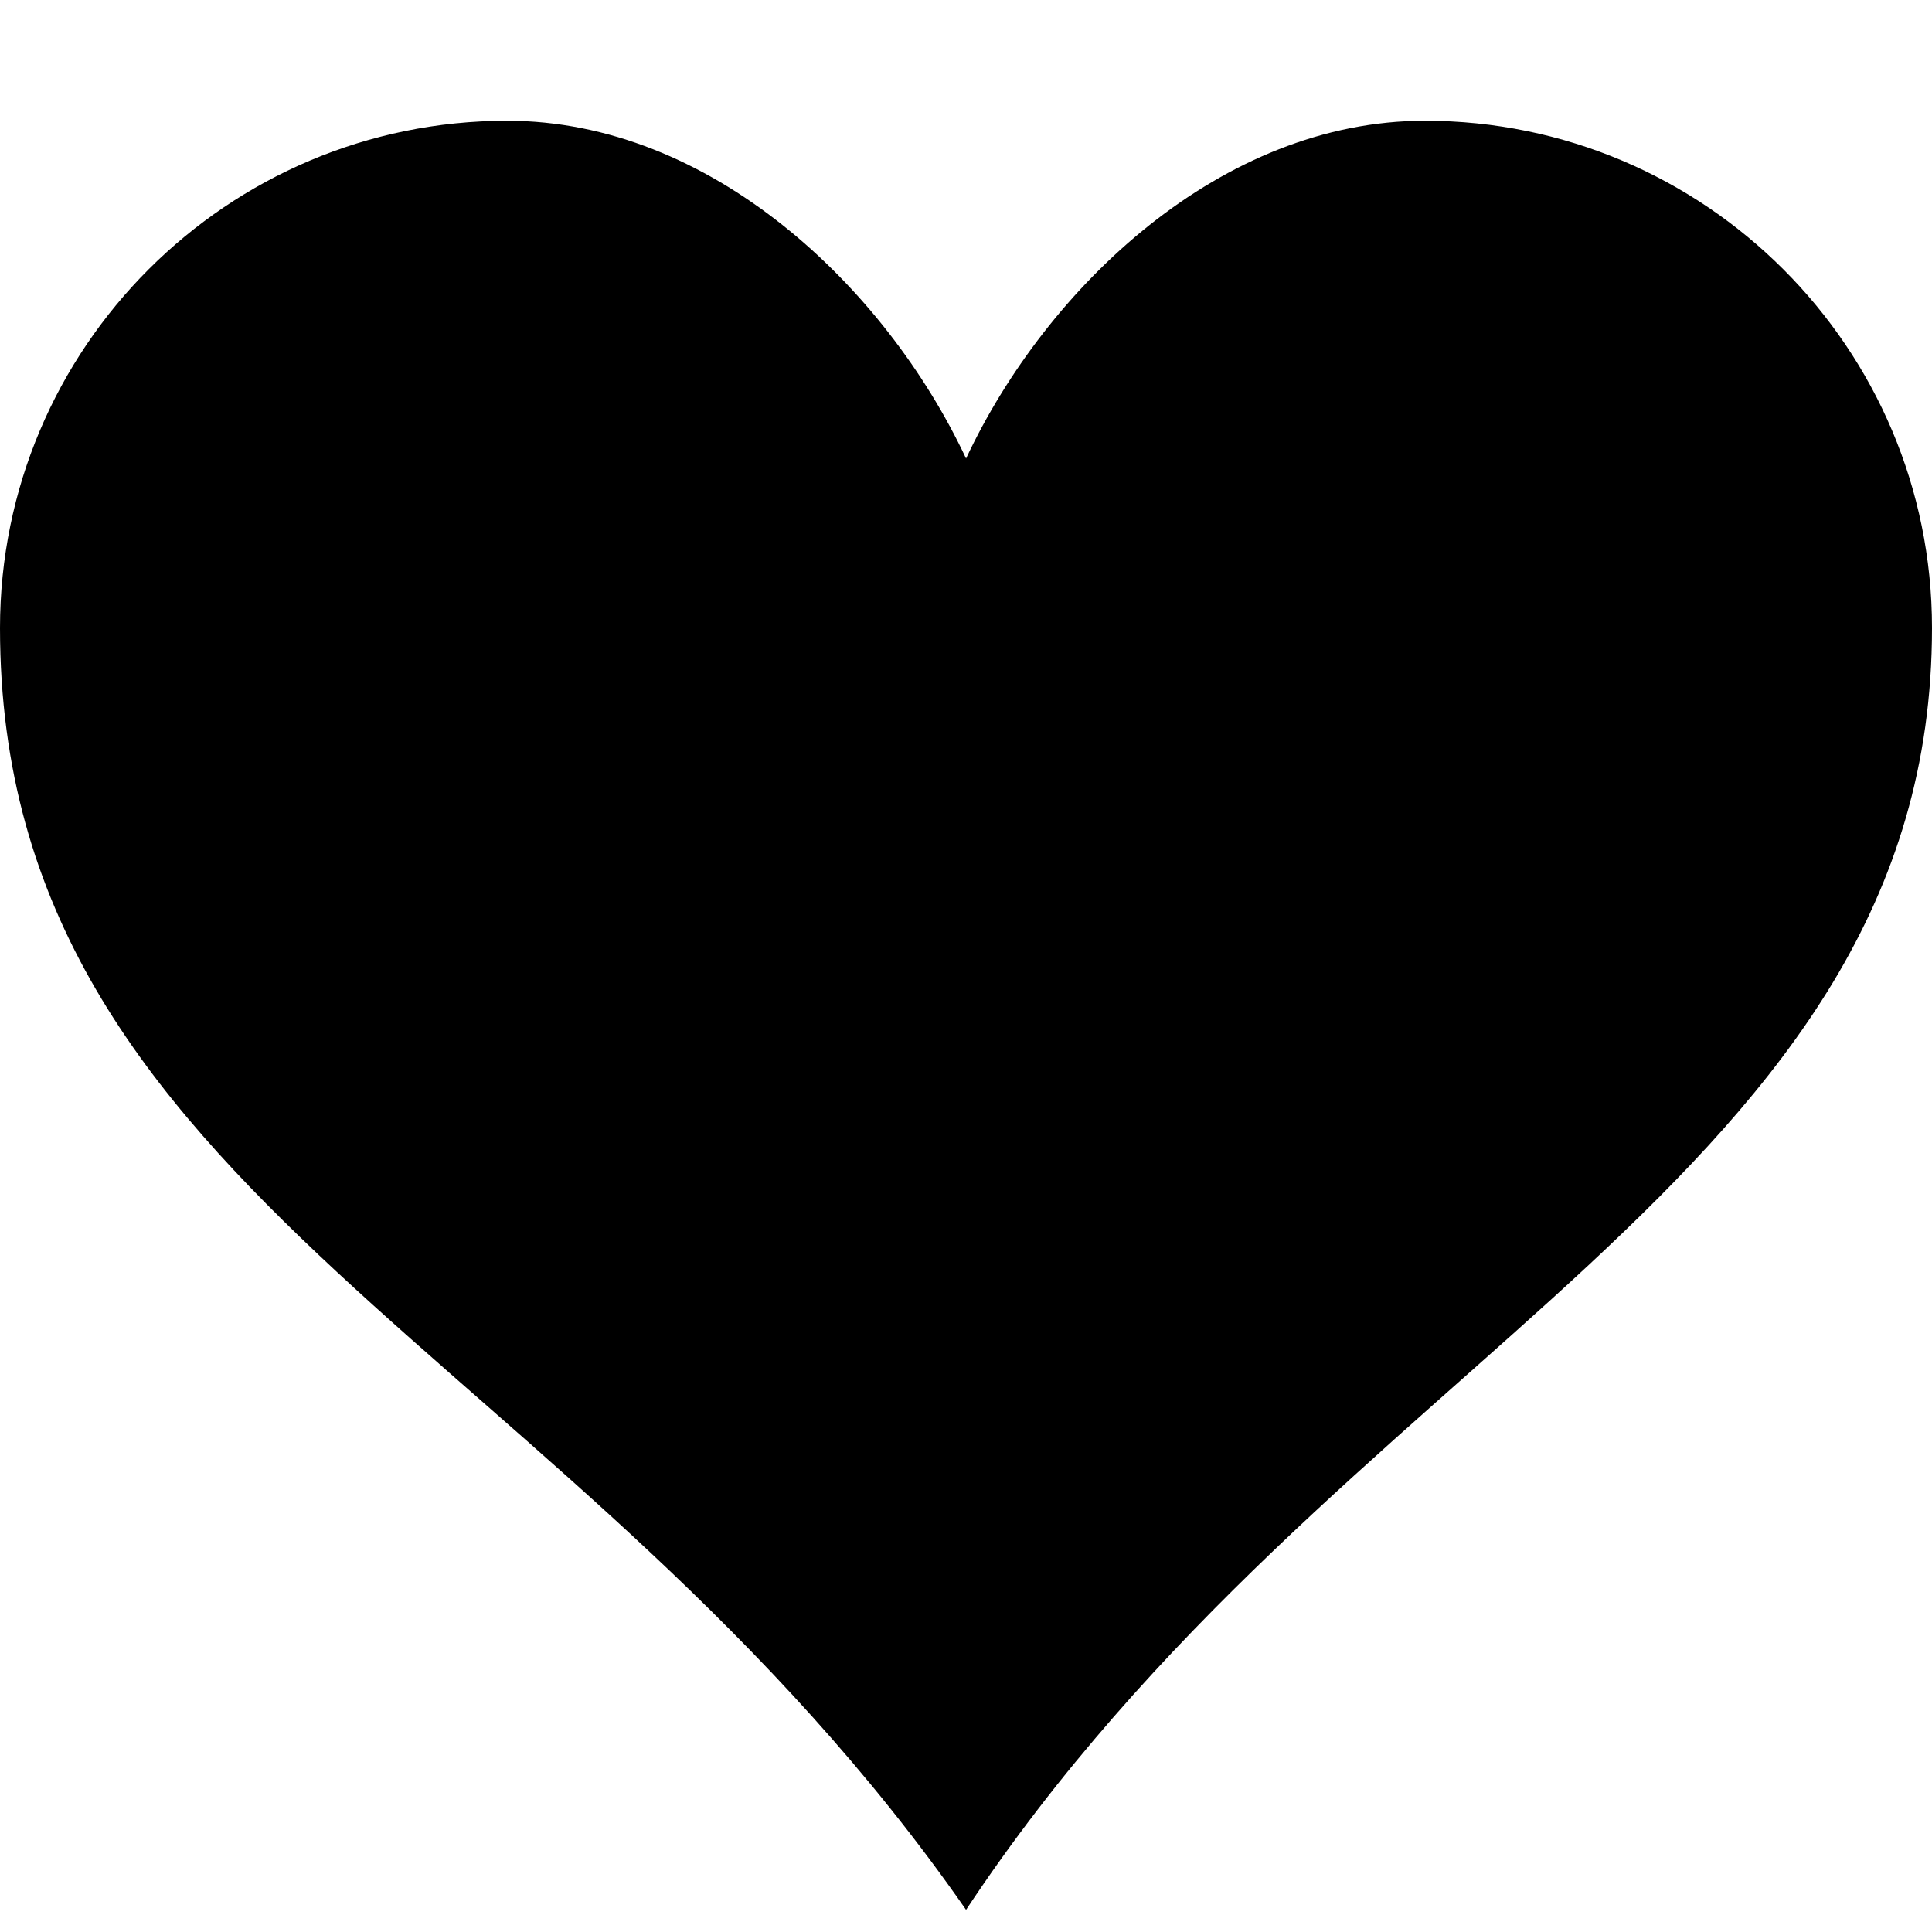
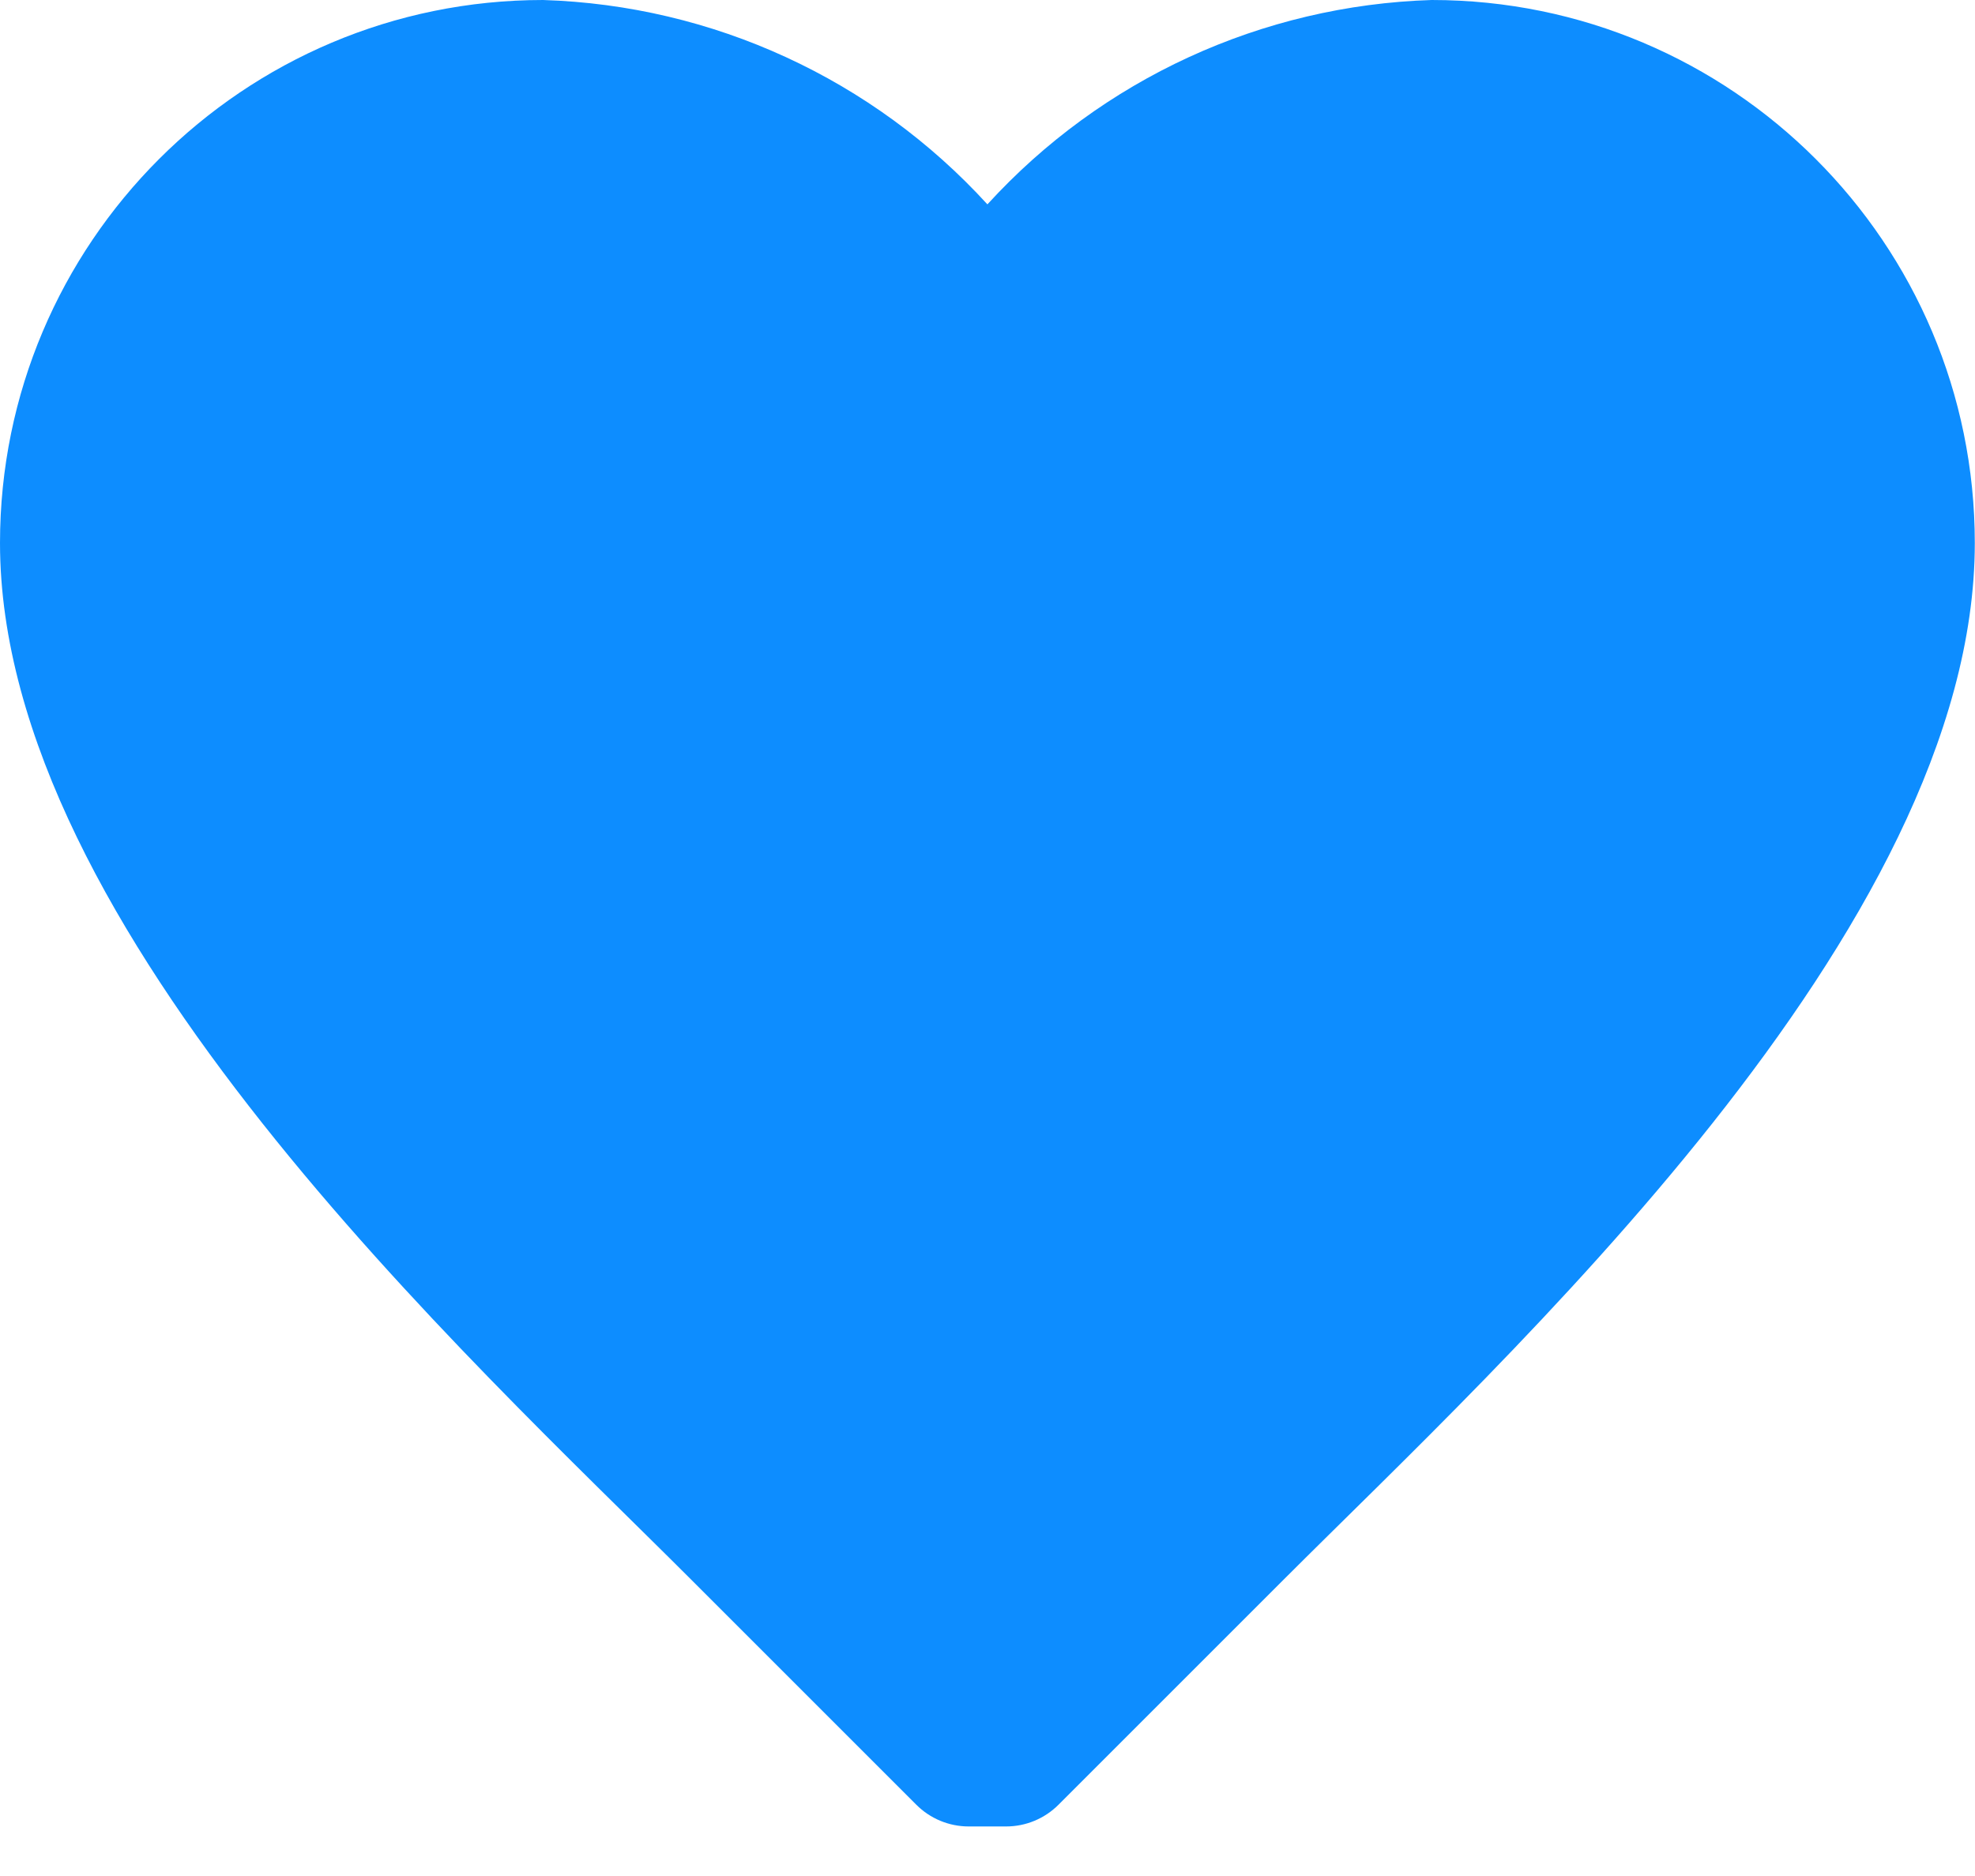
- <svg xmlns="http://www.w3.org/2000/svg" version="1.1" width="32" height="32" viewBox="0 0 32 32">
-   <path d="M23.6 2c-3.363 0-6.258 2.736-7.599 5.594-1.342-2.858-4.237-5.594-7.601-5.594-4.637 0-8.4 3.764-8.4 8.401 0 9.433 9.516 11.906 16.001 21.232 6.13-9.268 15.999-12.1 15.999-21.232 0-4.637-3.763-8.401-8.4-8.401z" />
+ <svg xmlns="http://www.w3.org/2000/svg" version="1.1" width="539" height="512" viewBox="0 0 539 512">
+   <g id="icomoon-ignore">
+ </g>
+   <path fill="#0d8dff" d="M390.737 0c-46.298 1.442-90.041 21.564-121.263 55.781-31.222-34.217-74.965-54.339-121.263-55.781-81.855 0-148.21 66.356-148.21 148.21 0 105.633 128 222.316 188.631 282.947l61.44 61.44c3.786 3.791 8.924 5.928 14.282 5.928h10.24c5.358 0 10.495-2.137 14.282-5.928l61.44-61.44c60.632-60.632 188.631-177.314 188.631-282.947 0-81.855-66.356-148.21-148.211-148.21z" />
</svg>
